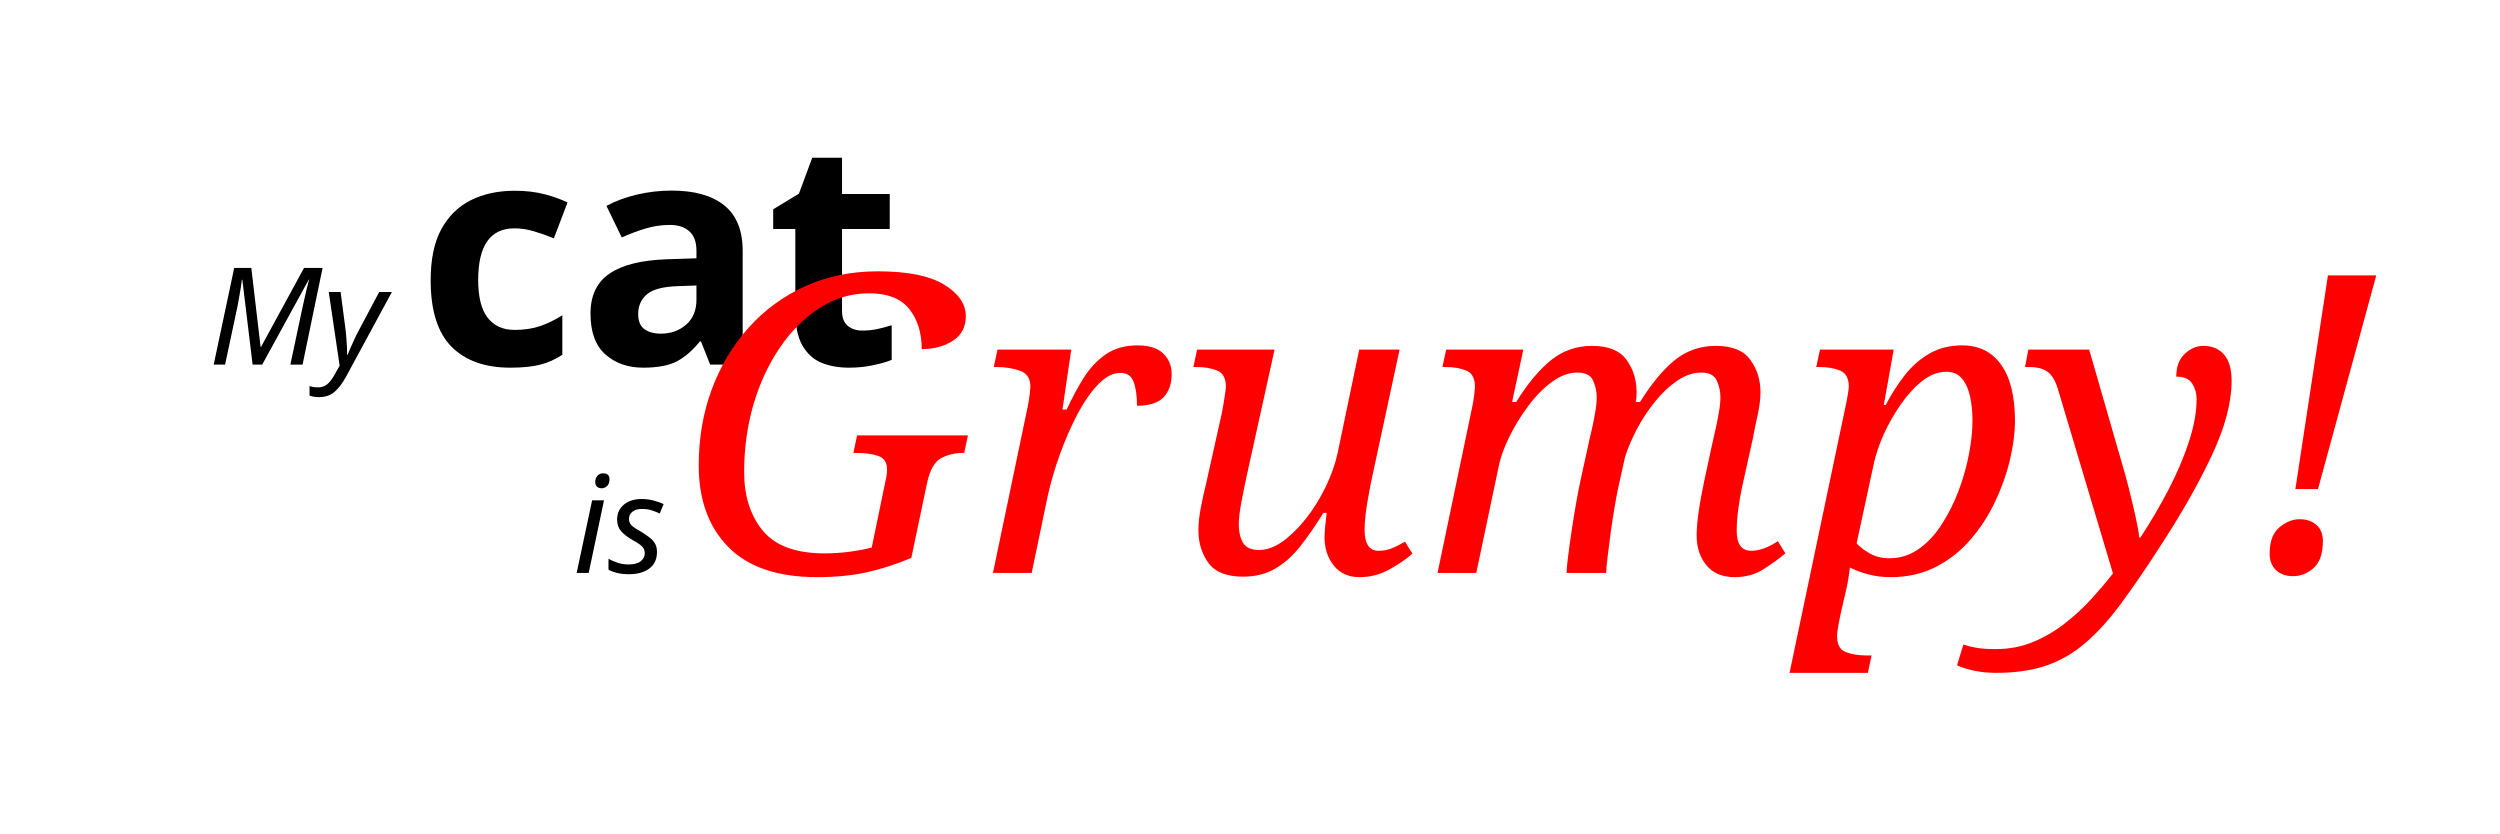
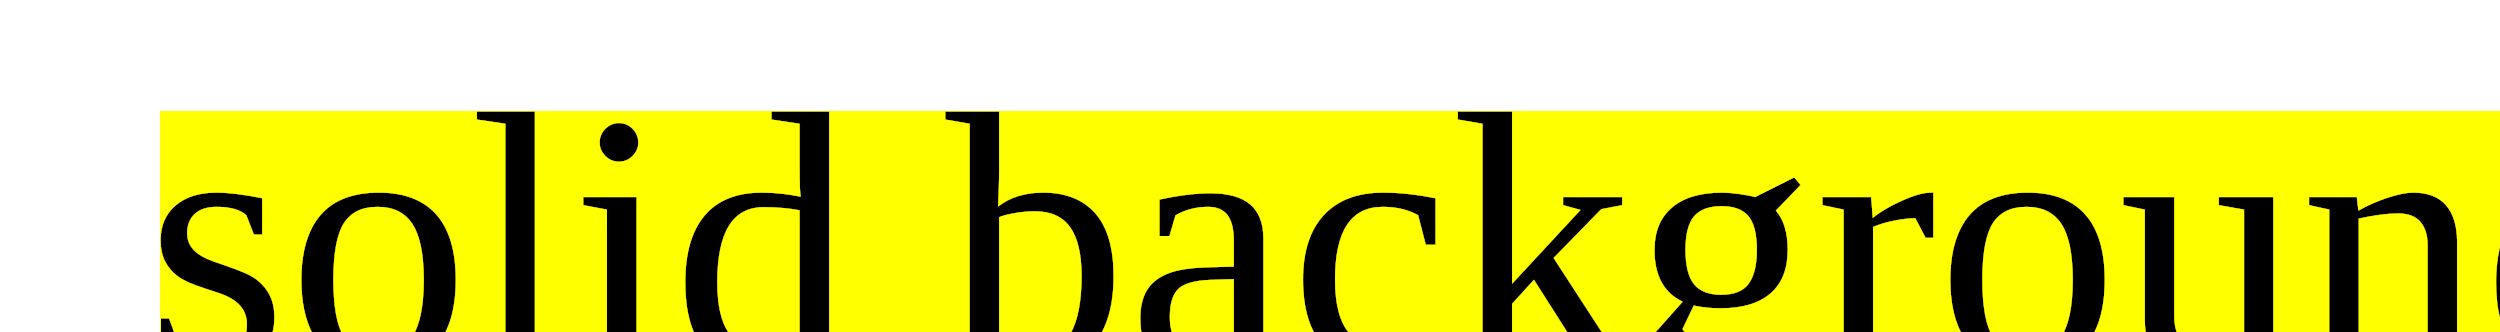
- <svg xmlns="http://www.w3.org/2000/svg" viewBox="0 0 240 80">
-   <style>
-     .small { font: italic 13px sans-serif; }
-     .heavy { font: bold 30px sans-serif; }
- 
-     /* Note that the color of the text is set with the    *
-      * fill property, the color property is for HTML only */
-     .Rrrrr { font: italic 40px serif; fill: red; }
-   </style>
-   <text x="20" y="35" class="small">My</text>
-   <text x="40" y="35" class="heavy">cat</text>
-   <text x="55" y="55" class="small">is</text>
-   <text x="65" y="55" class="Rrrrr">Grumpy!</text>
+ <svg width="100%" height="100%">
+   <defs>
+     <filter x="0" y="0" width="1" height="1" id="solid">
+       <feFlood flood-color="yellow" />
+       <feComposite in="SourceGraphic" />
+     </filter>
+   </defs>
+   <text filter="url(#solid)" x="20" y="50" font-size="50">solid background</text>
</svg>
